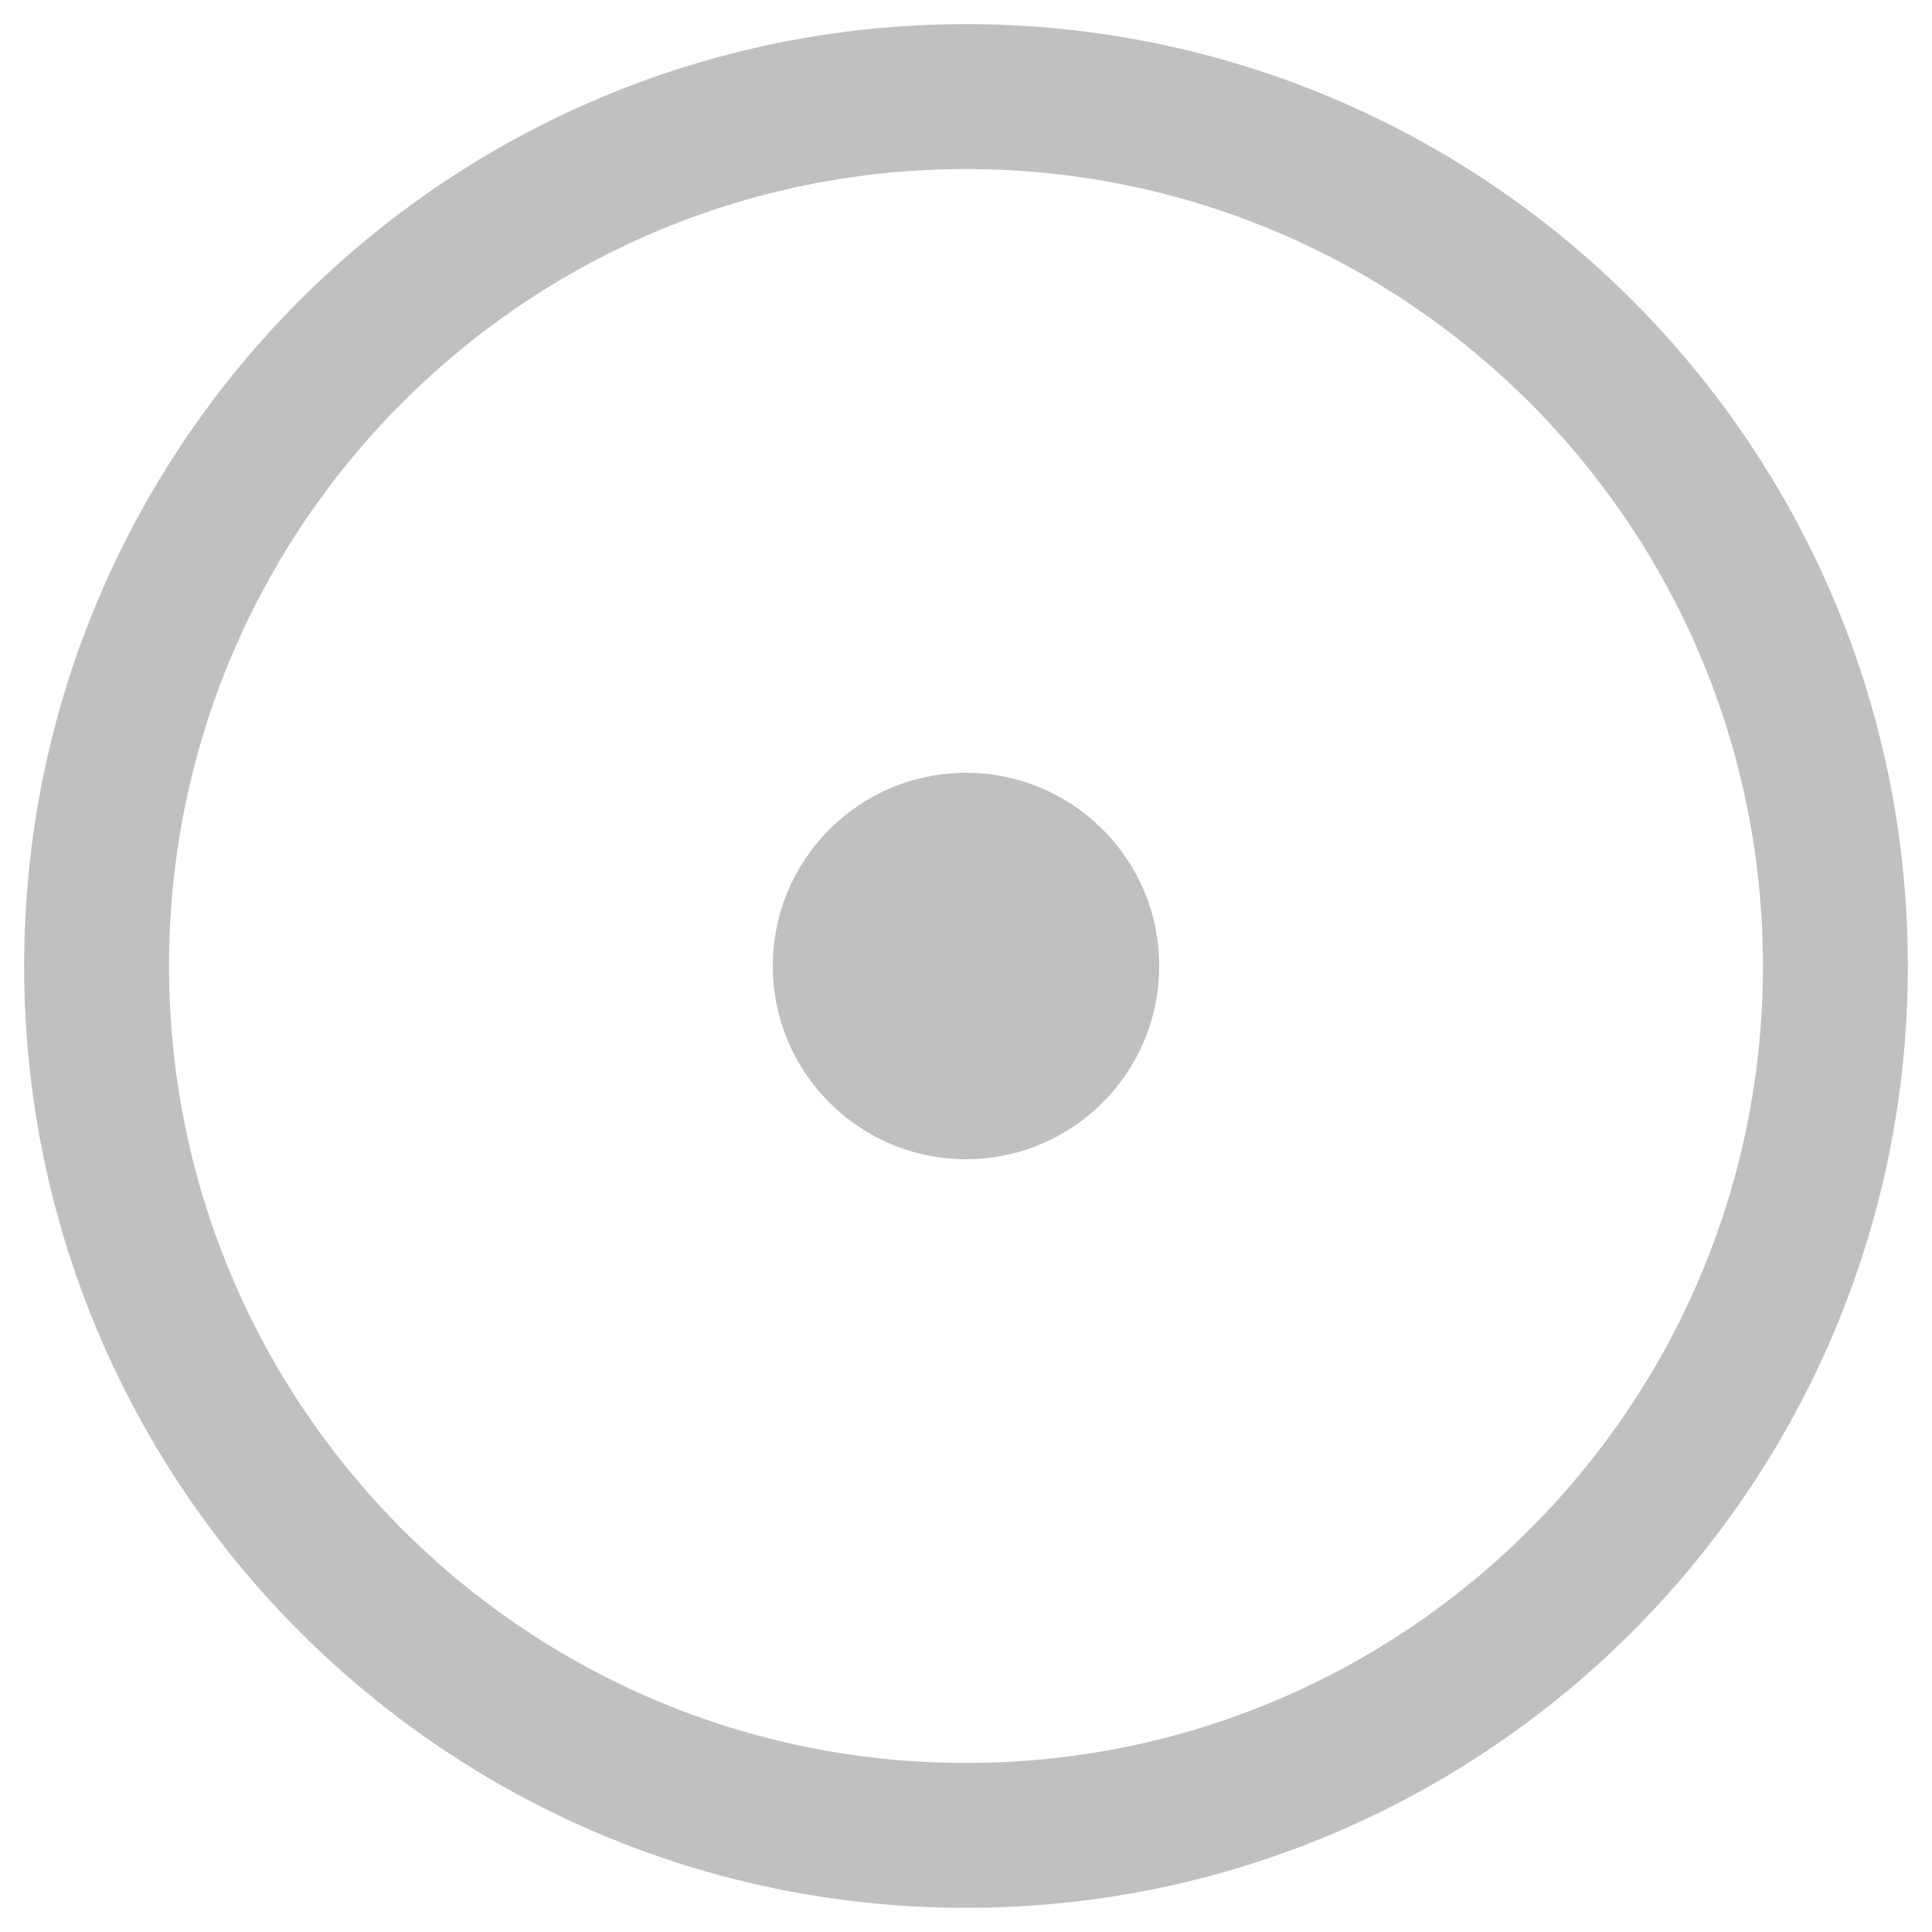
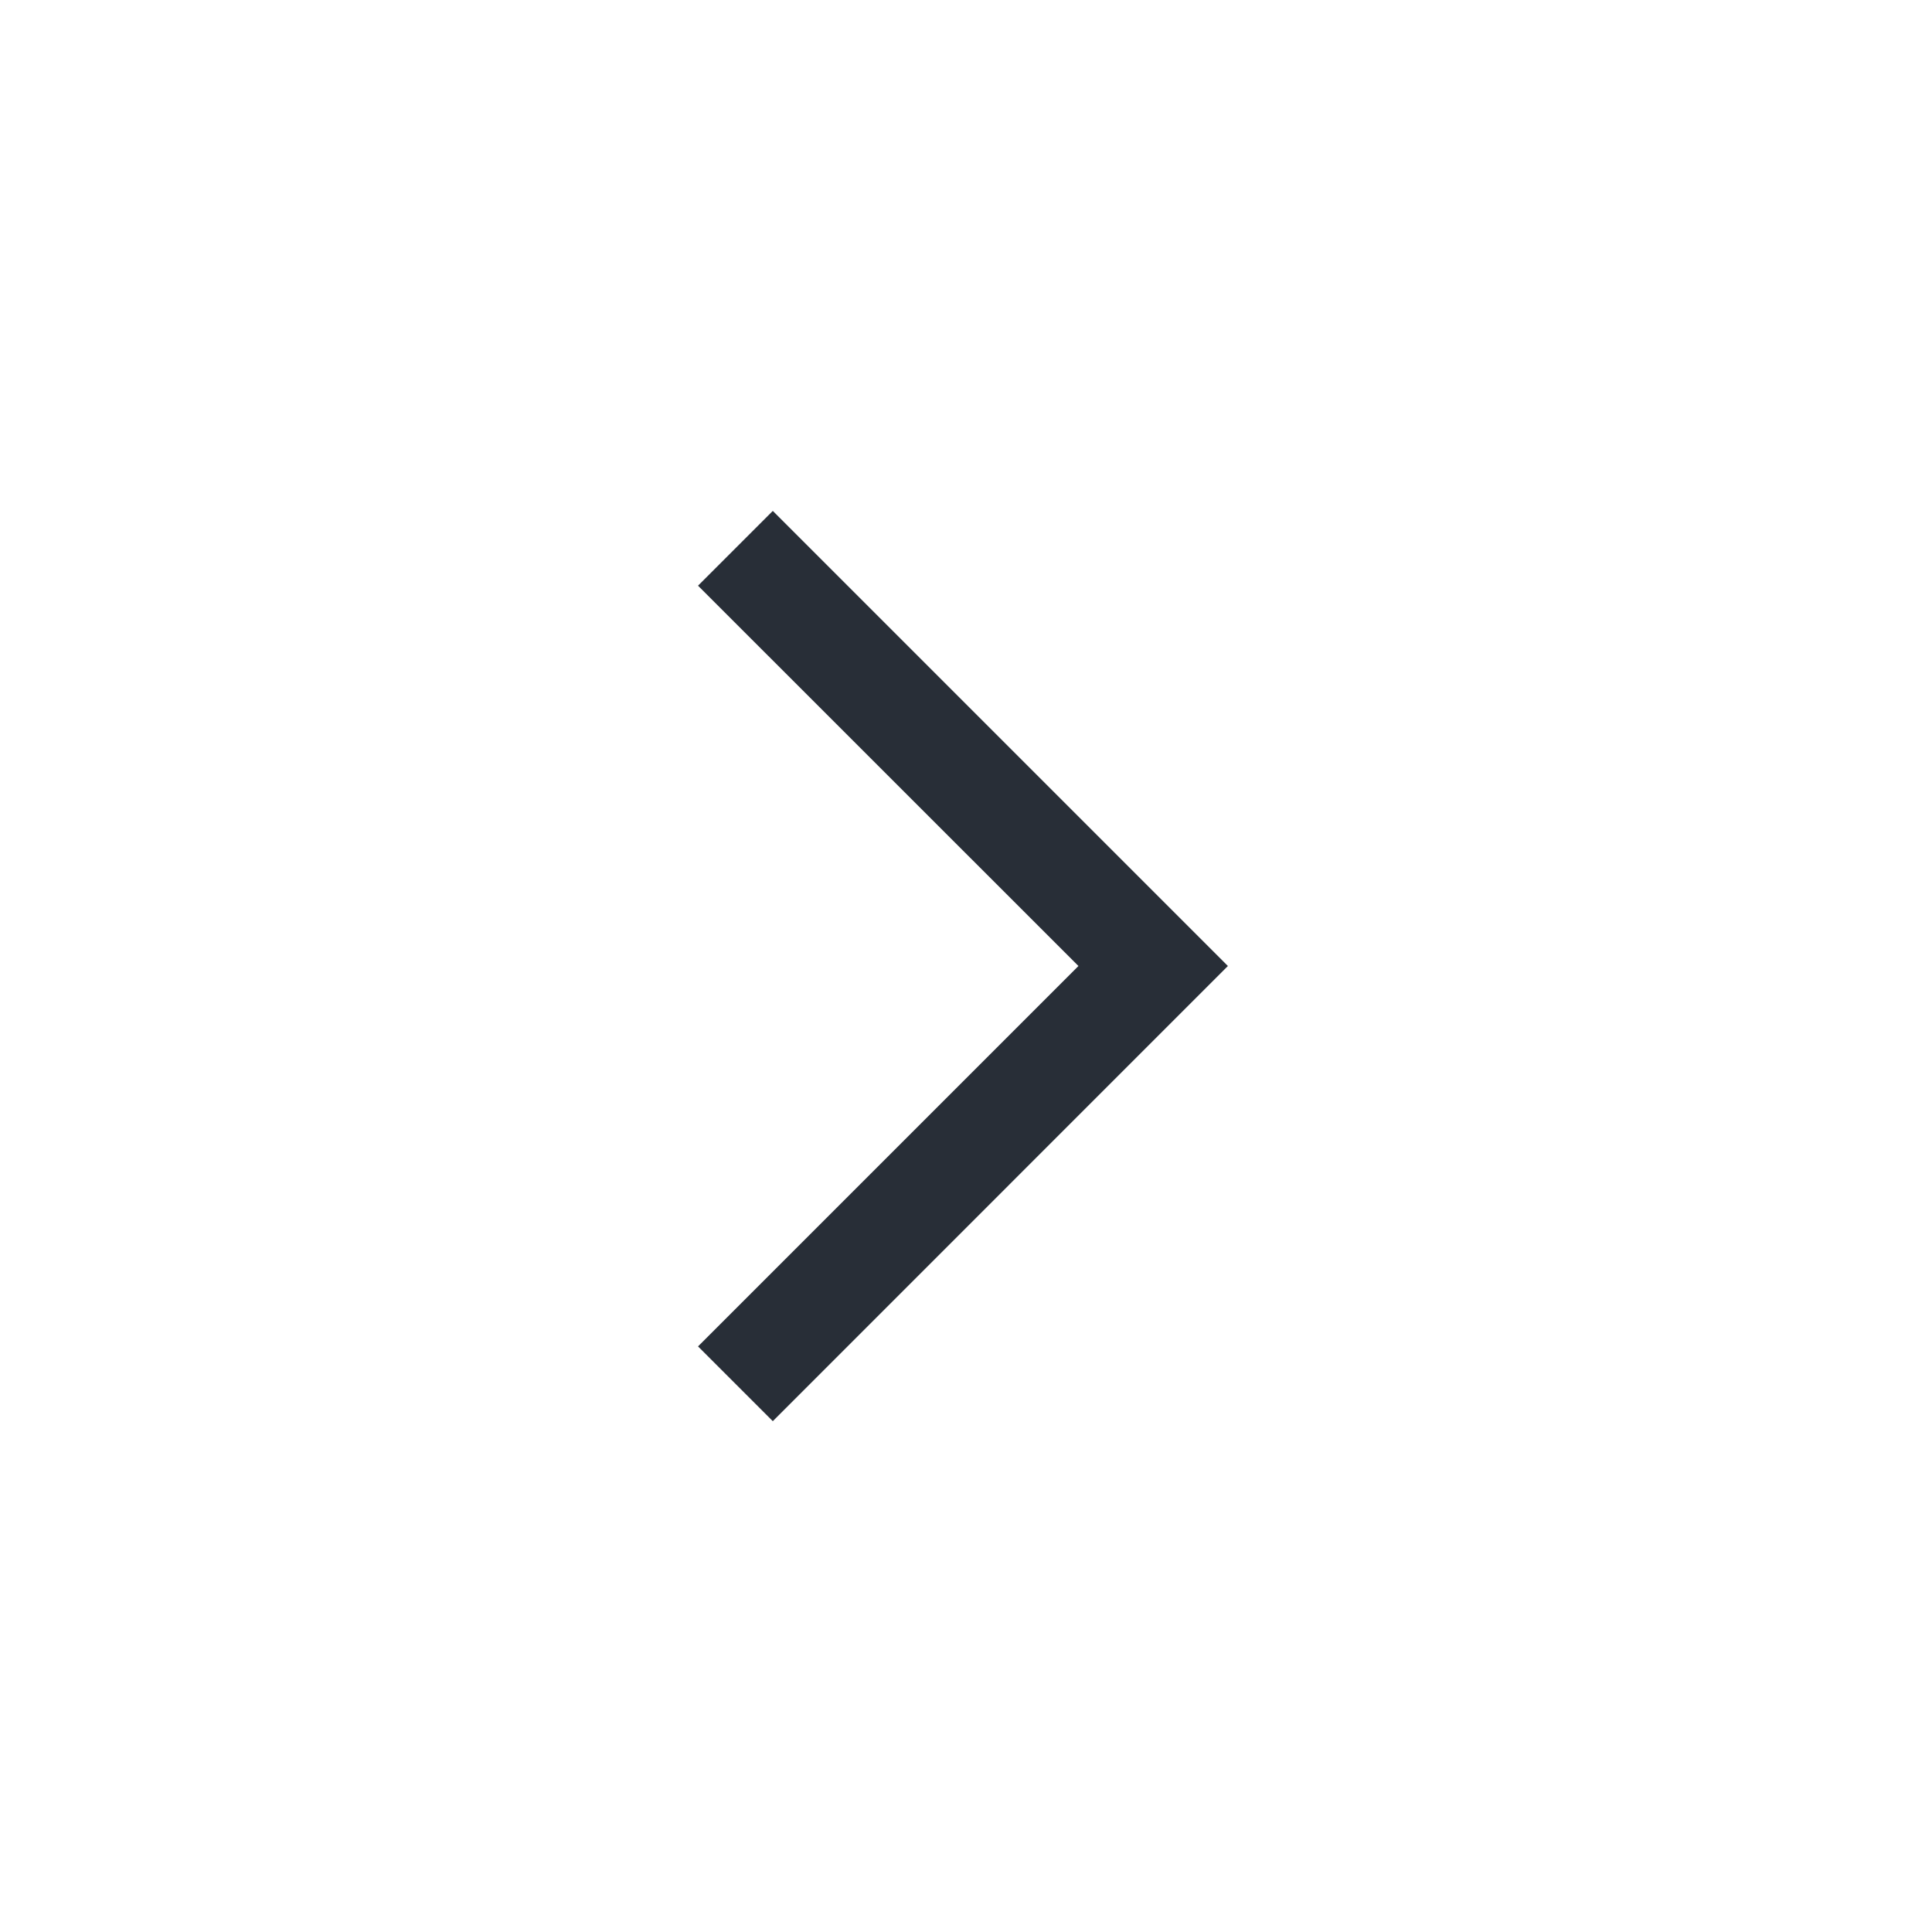
<svg xmlns="http://www.w3.org/2000/svg" width="20" height="20" viewBox="0 0 20 20" fill="none">
-   <circle cx="10" cy="10" r="9" fill="none" stroke="#c0c0c0" stroke-width="1.5" />
-   <circle cx="10" cy="10" r="2" fill="#c0c0c0" />
+   <path d="M11.164 10L7.226 6.063L8 5.289L12.711 10L8 14.712L7.226 13.938L11.164 10Z" fill="#282E37" />
</svg>
